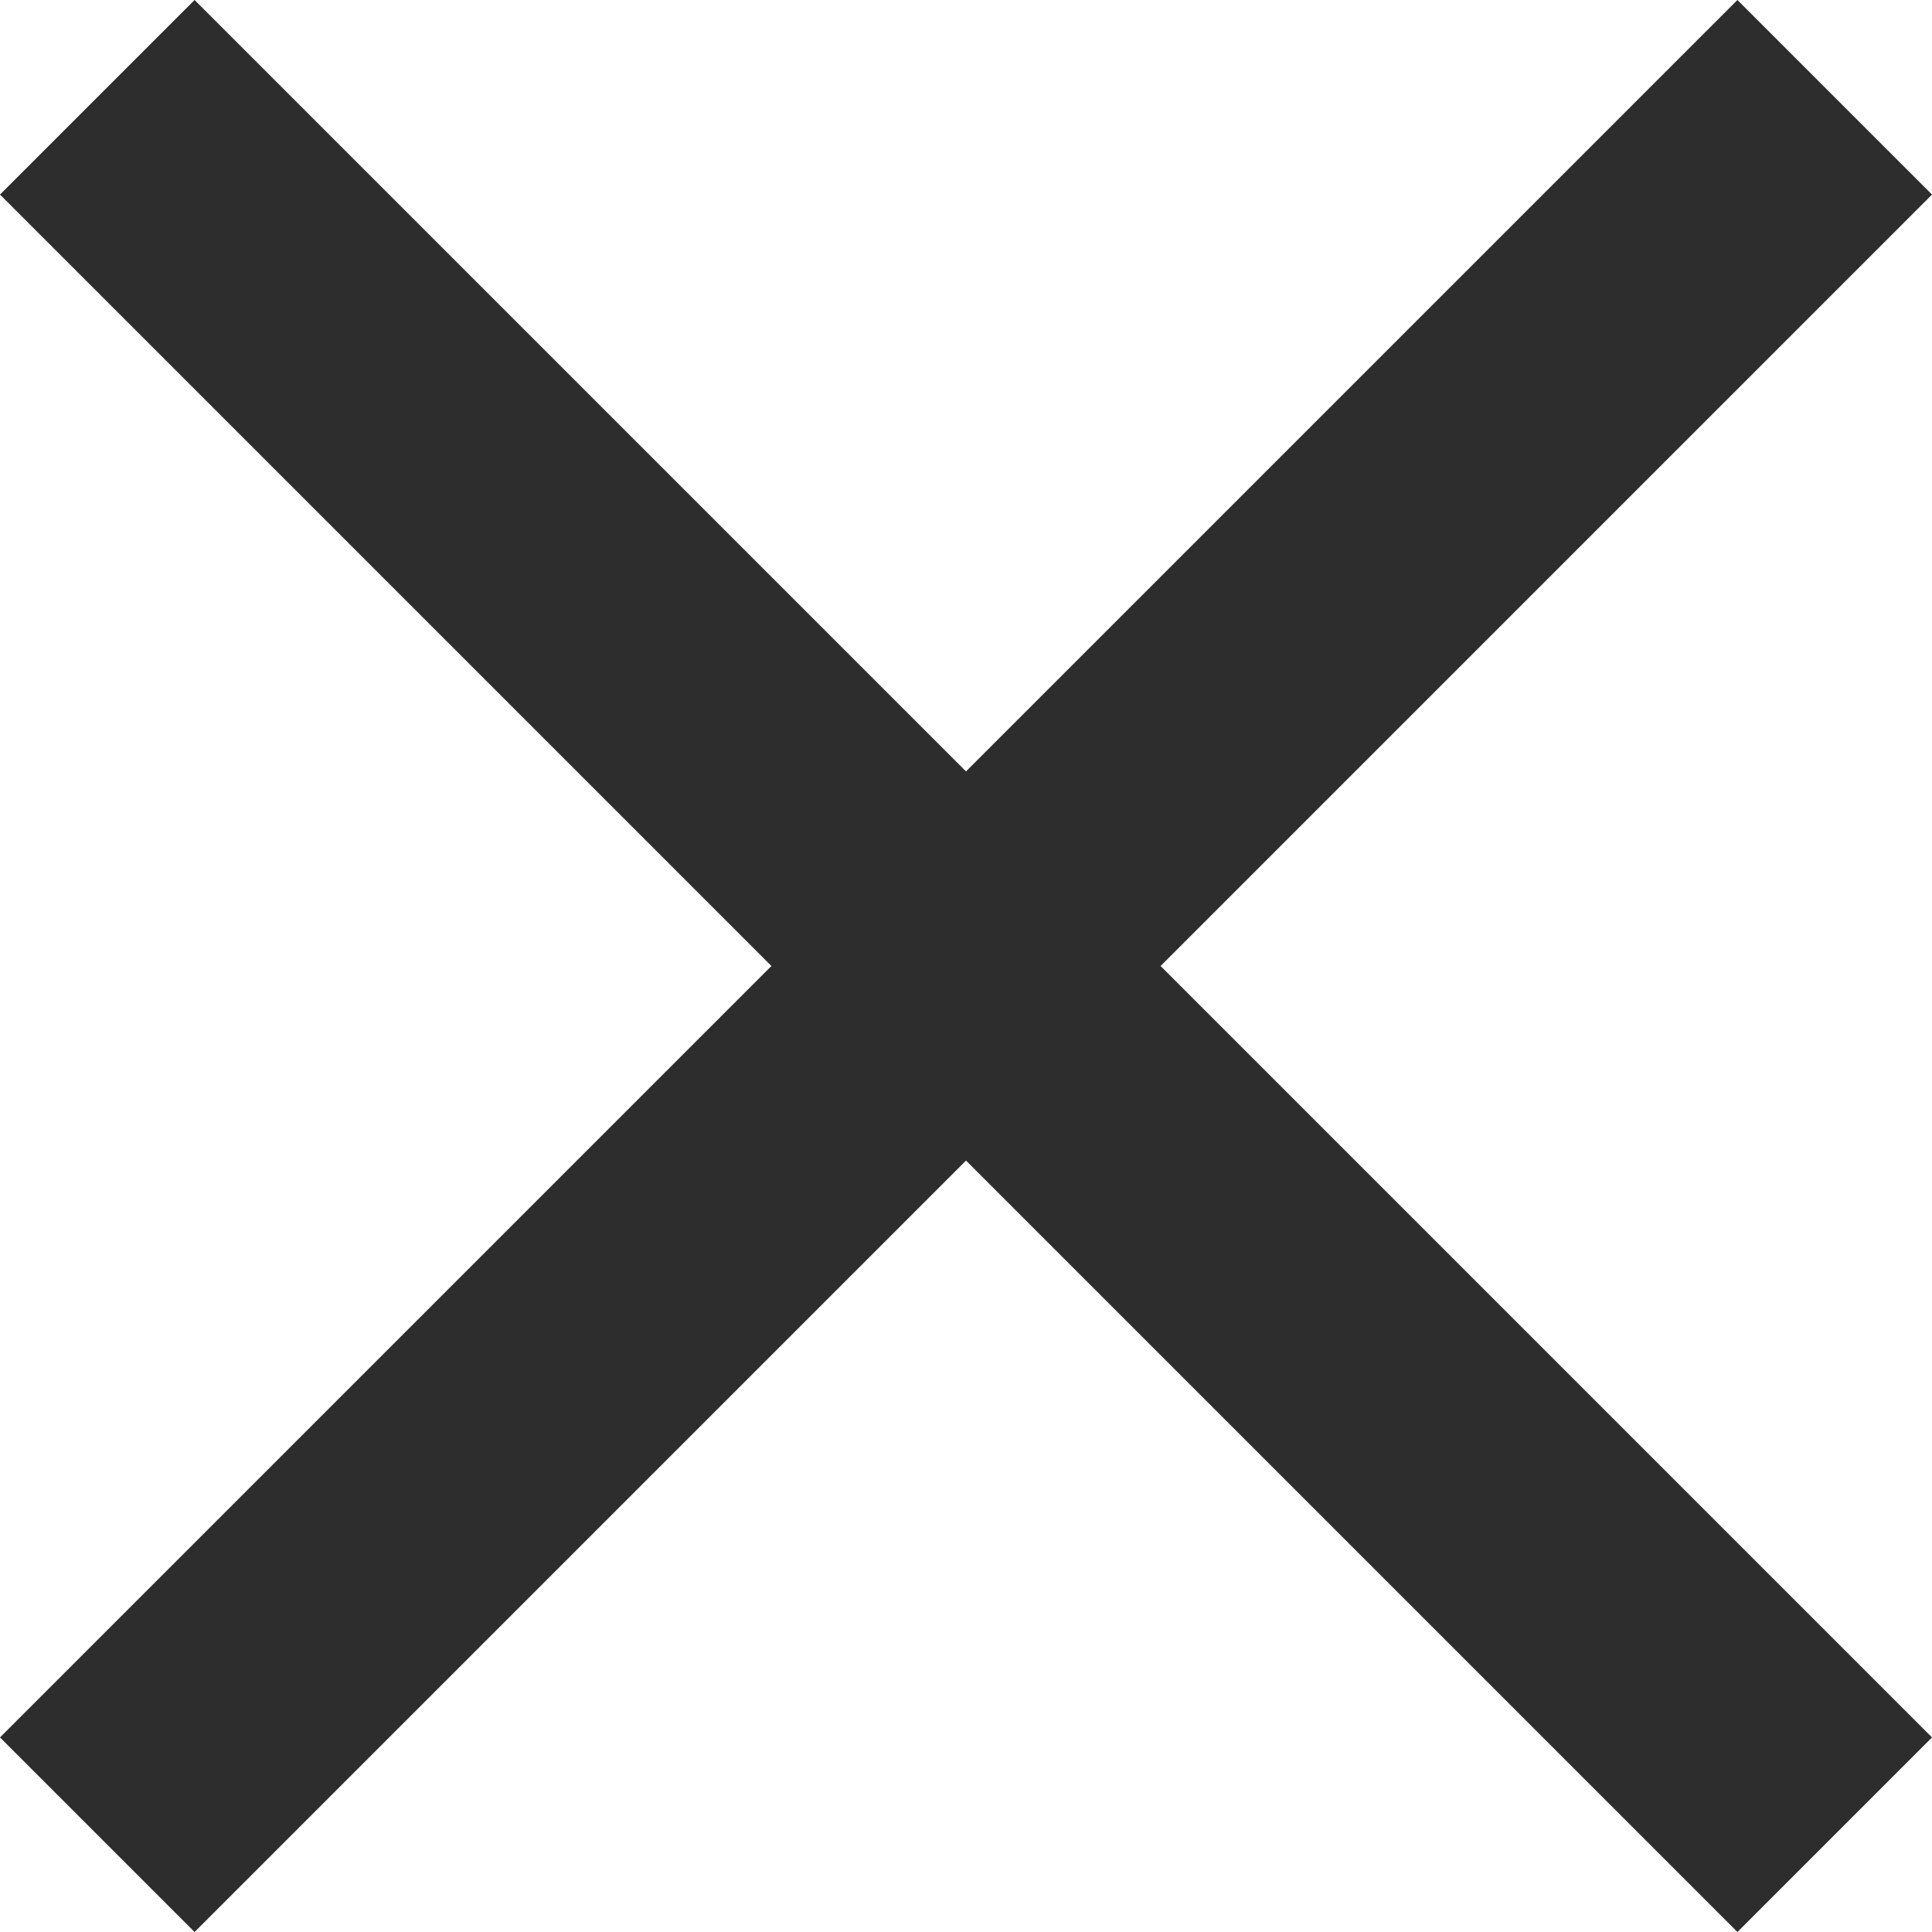
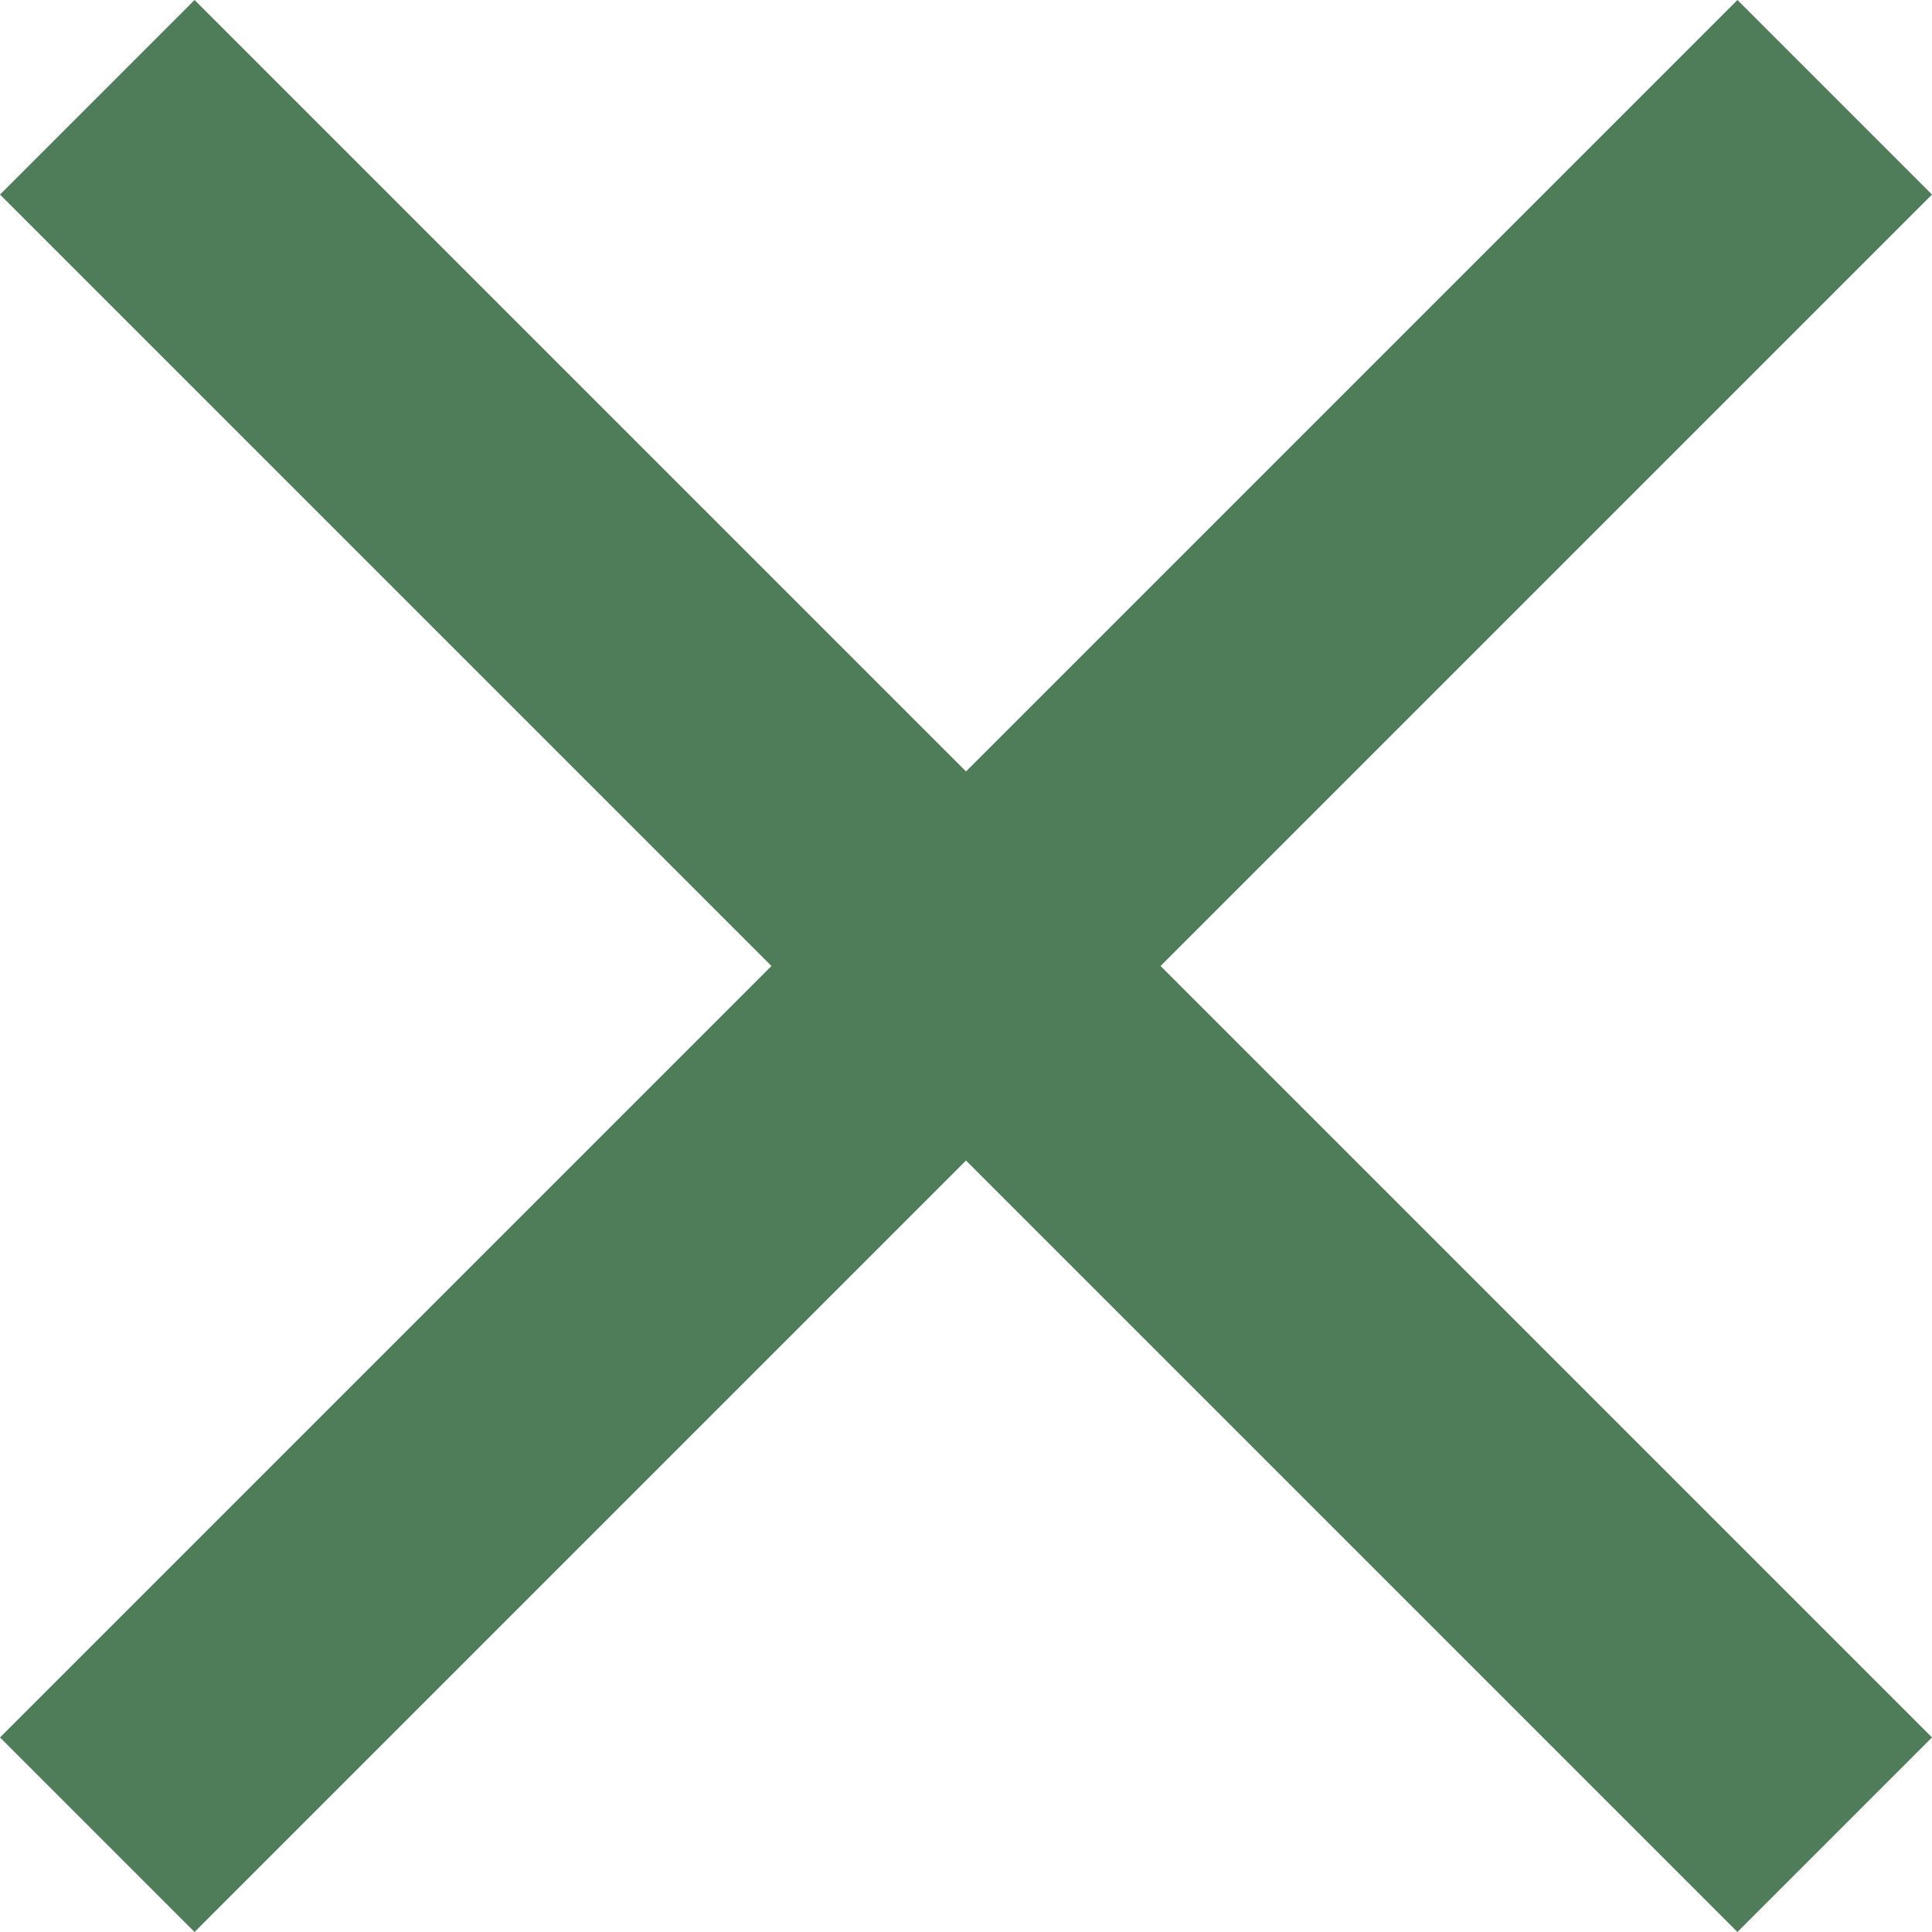
<svg xmlns="http://www.w3.org/2000/svg" width="14" height="14" viewBox="0 0 14 14" fill="none">
-   <path d="M14 1.41L12.59 0L7 5.59L1.41 0L0 1.41L5.59 7L0 12.59L1.41 14L7 8.41L12.59 14L14 12.59L8.41 7L14 1.41Z" fill="#2D2D2D" />
+   <path d="M14 1.41L12.59 0L7 5.59L1.41 0L0 1.41L5.59 7L0 12.59L1.41 14L7 8.41L12.59 14L14 12.59L8.41 7L14 1.41Z" fill="#4F7D5A" />
</svg>
